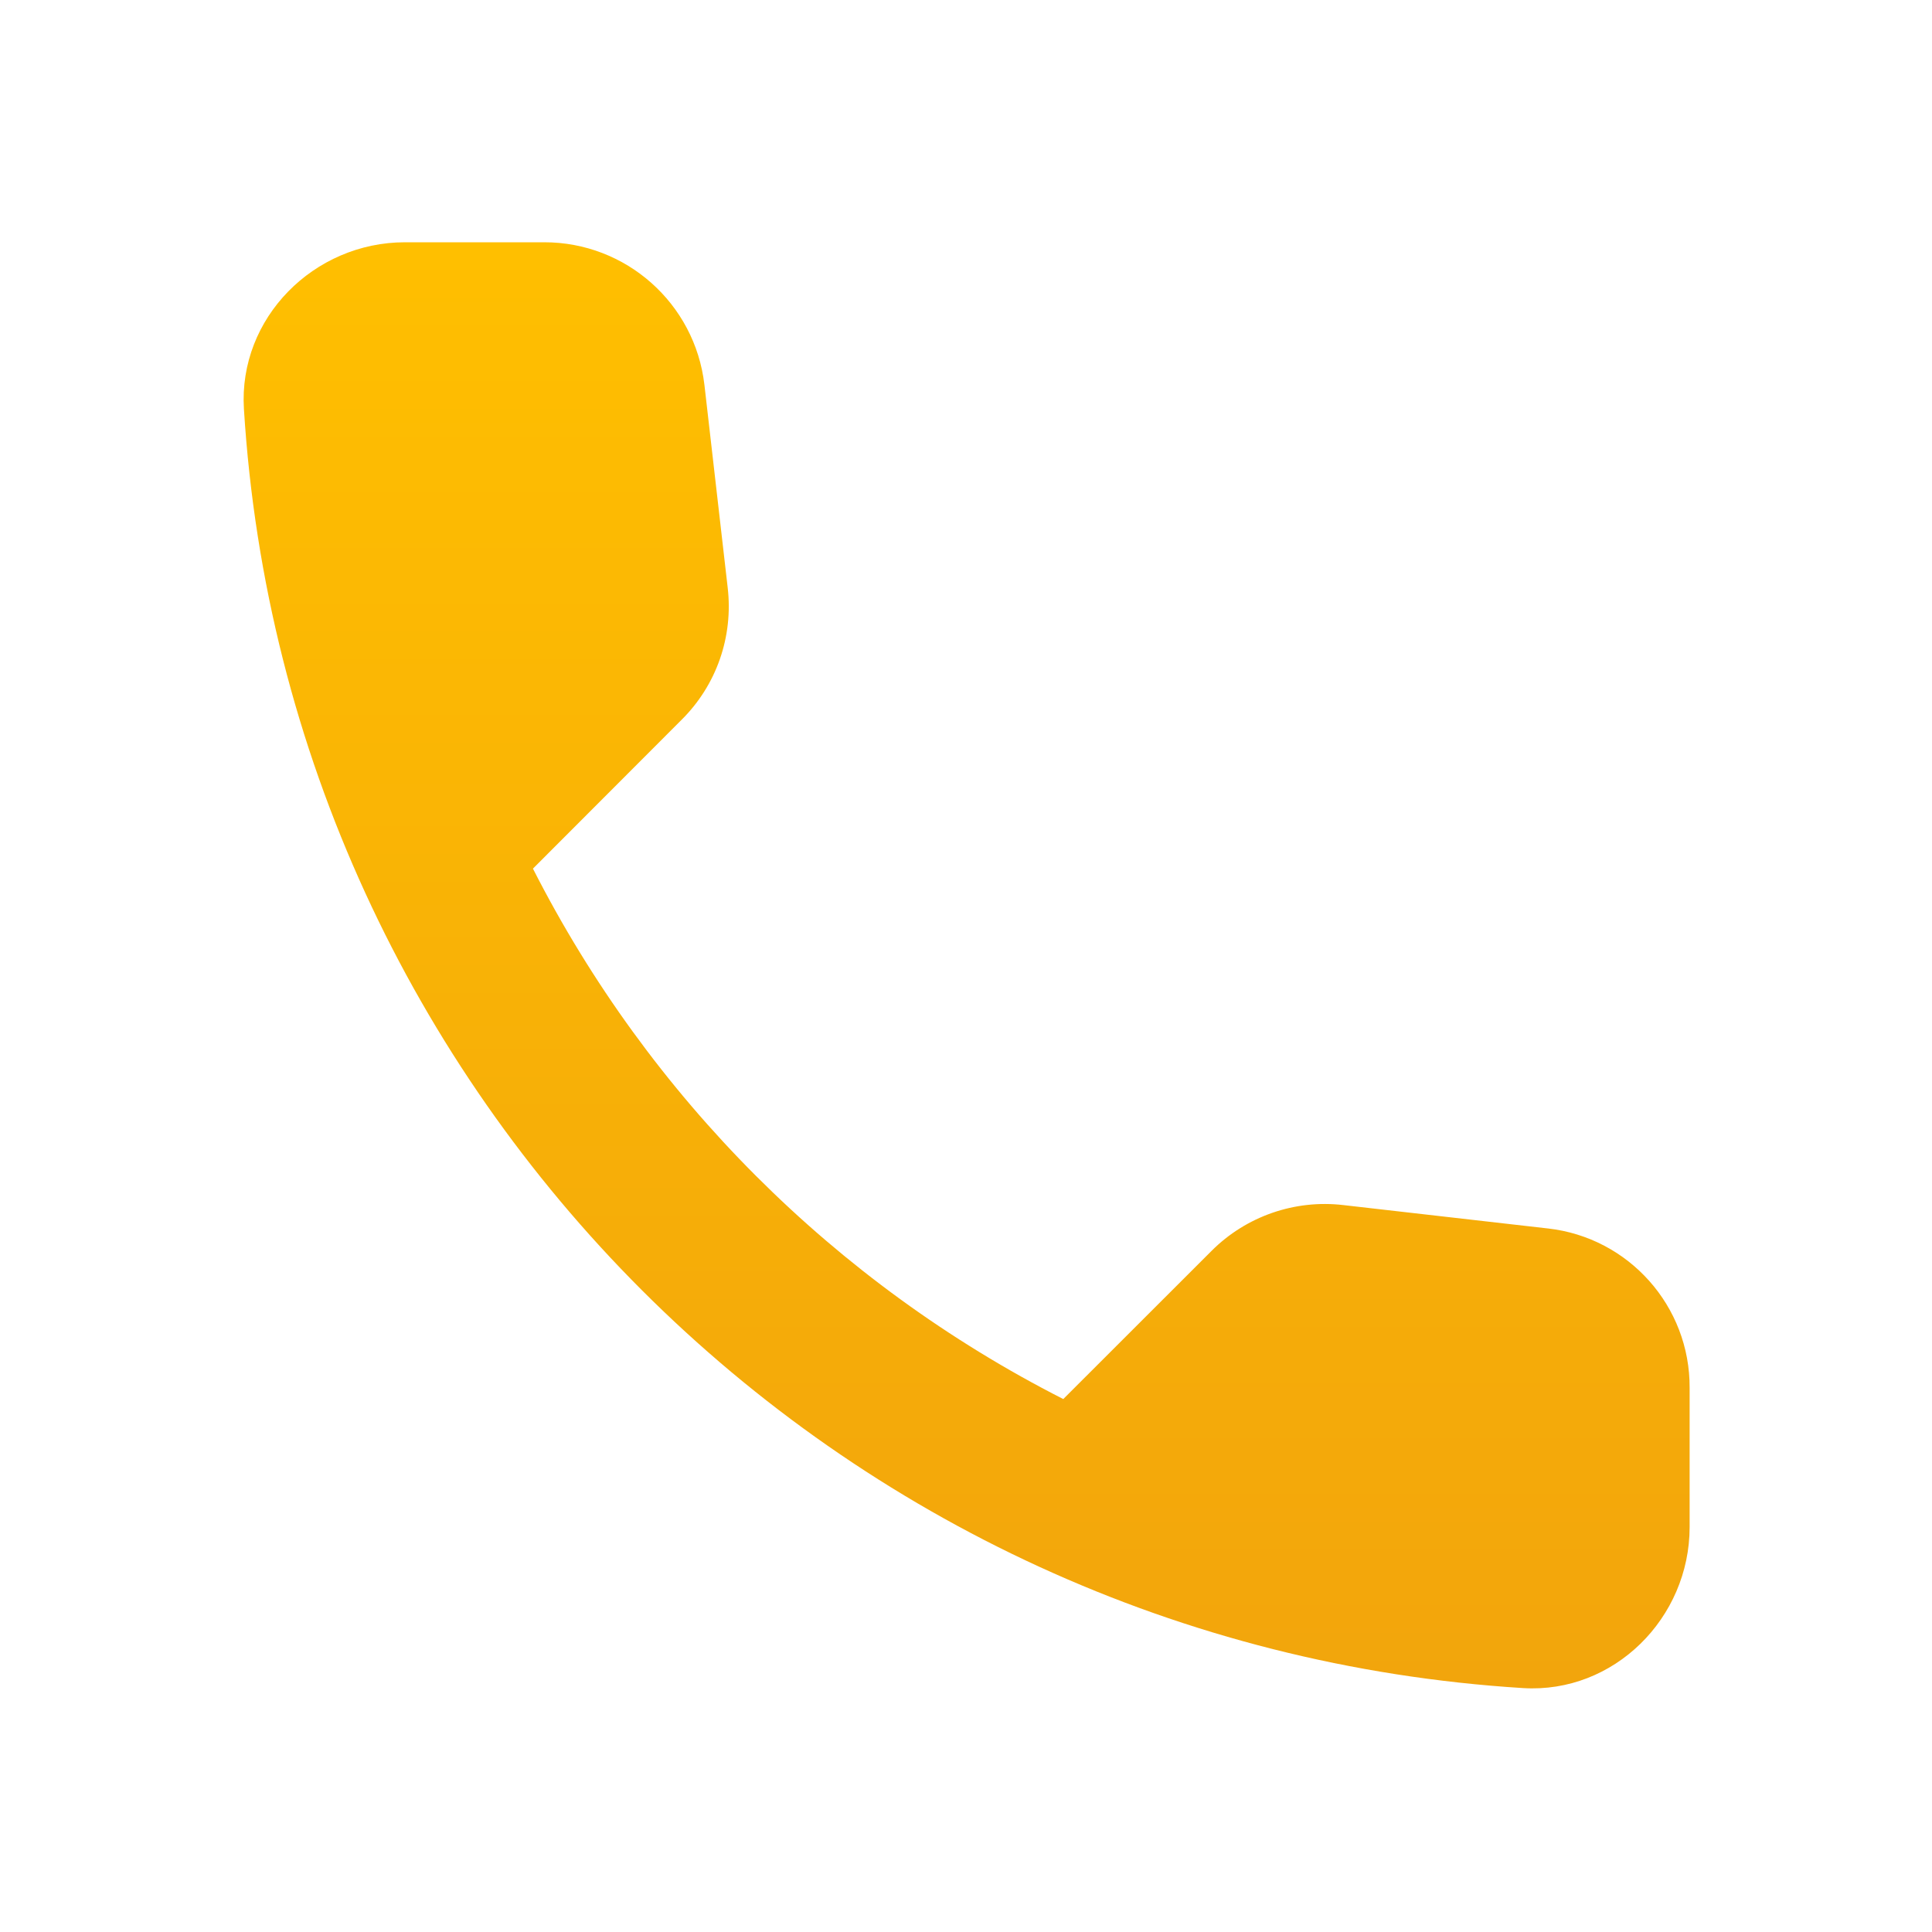
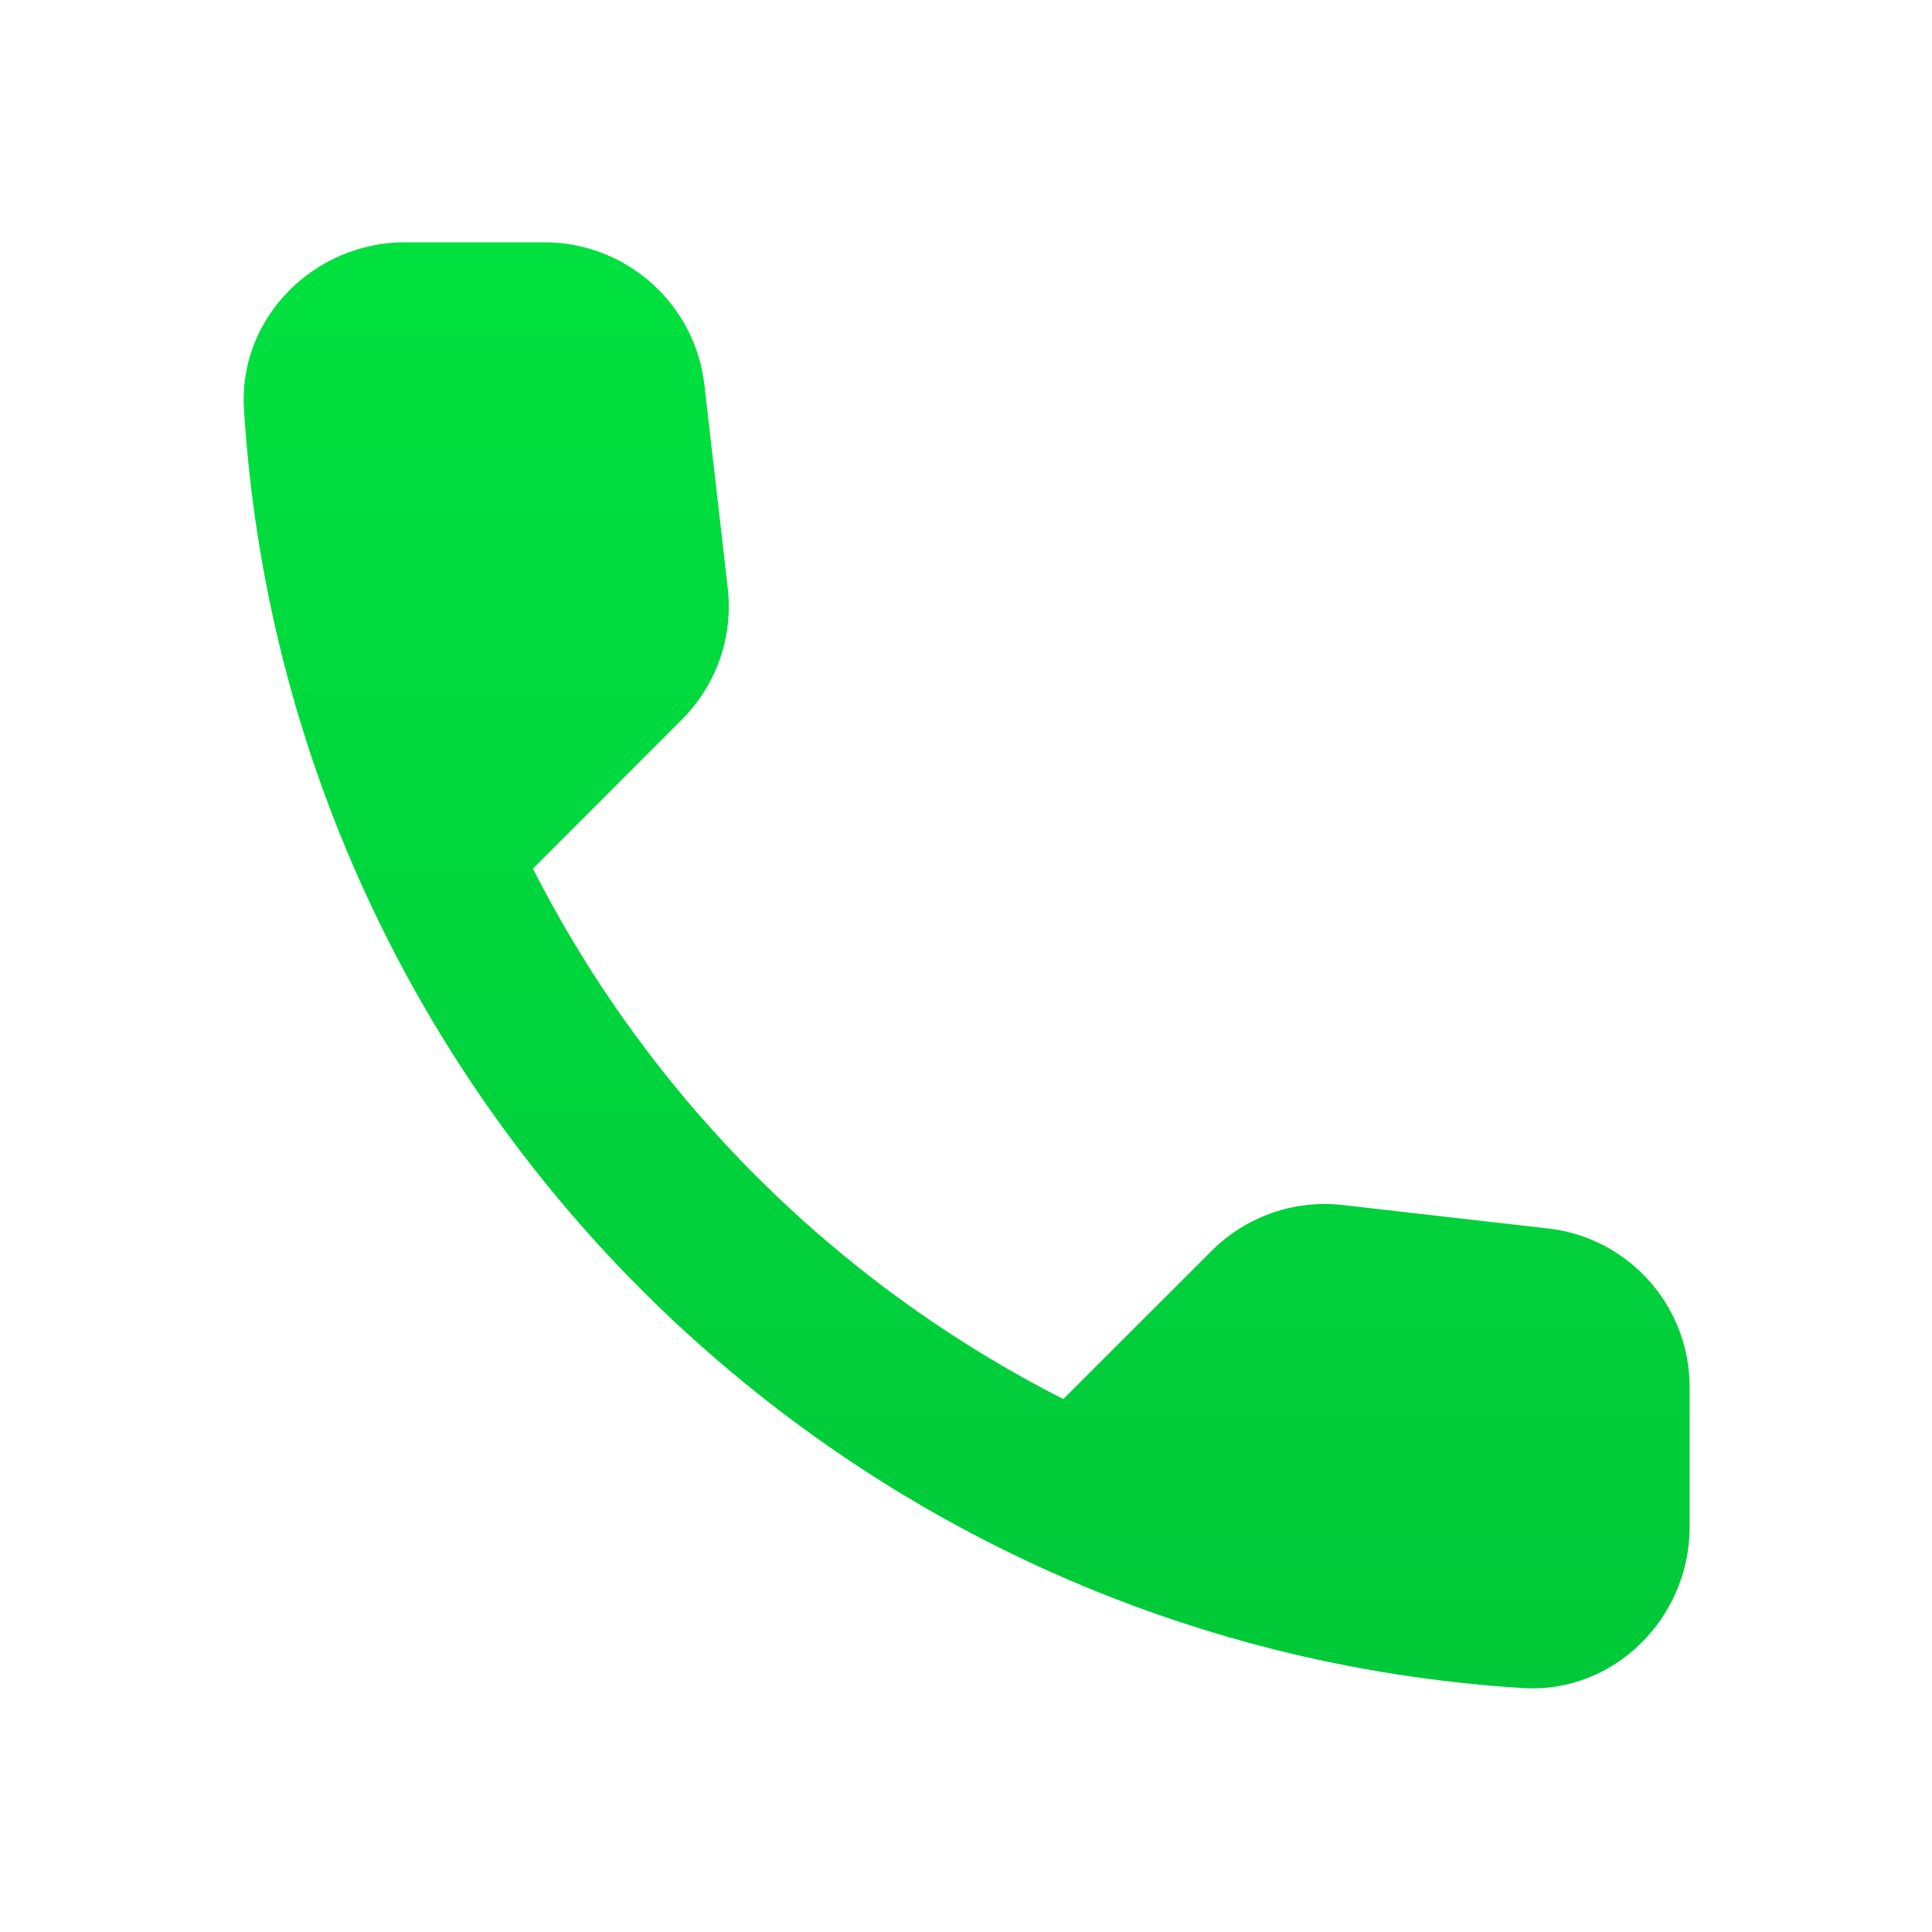
<svg xmlns="http://www.w3.org/2000/svg" width="20" height="20" fill="none">
  <path d="m16.024 12.717-2.117-.242a1.657 1.657 0 0 0-1.366.475l-1.534 1.533a12.538 12.538 0 0 1-5.49-5.491l1.54-1.542c.36-.358.535-.858.476-1.367l-.241-2.1a1.668 1.668 0 0 0-1.66-1.475h-1.44c-.942 0-1.725.784-1.667 1.725.442 7.117 6.133 12.8 13.242 13.242.94.058 1.724-.725 1.724-1.667v-1.441a1.652 1.652 0 0 0-1.466-1.65Z" fill="url(#a)" />
  <defs>
    <linearGradient id="a" x1="10.007" y1="2.508" x2="10.007" y2="17.478" gradientUnits="userSpaceOnUse">
-       <stop stop-color="#FFBF00" />
-       <stop offset="1" stop-color="#F2A50C" />
+       <stop stop-color="#00E13F" />
+       <stop offset="1" stop-color="#01C939" />
    </linearGradient>
  </defs>
</svg>
